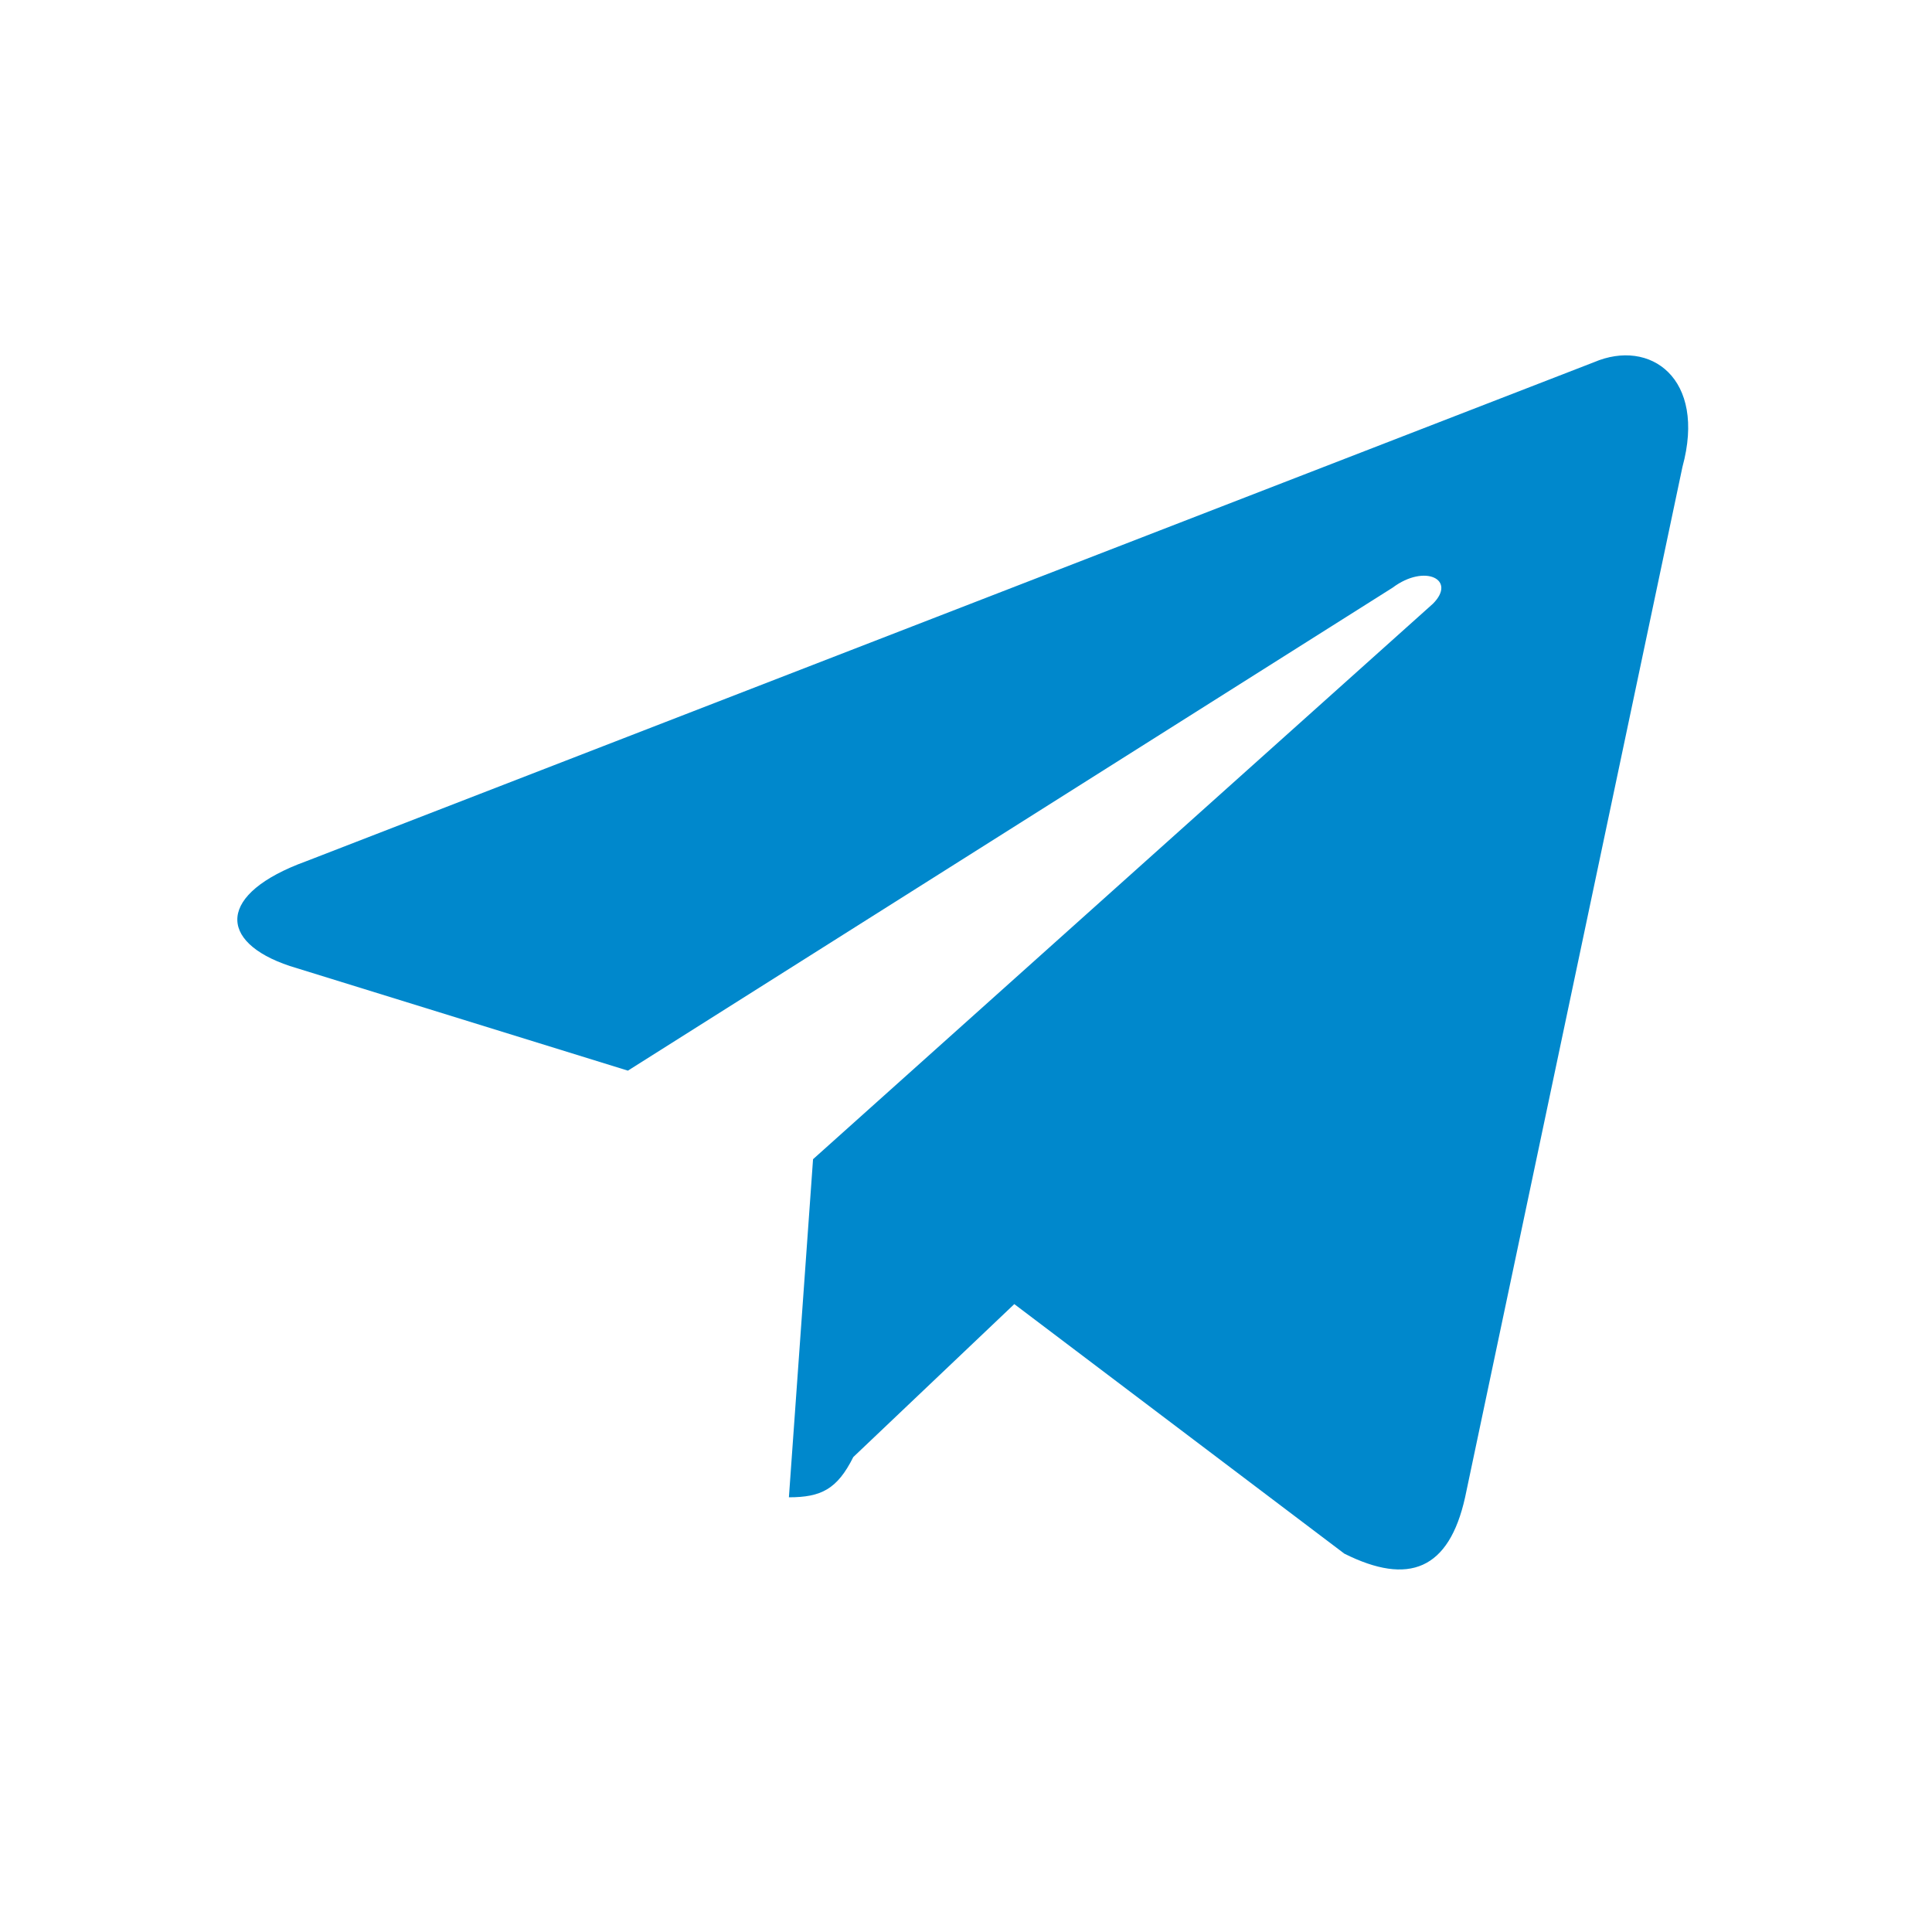
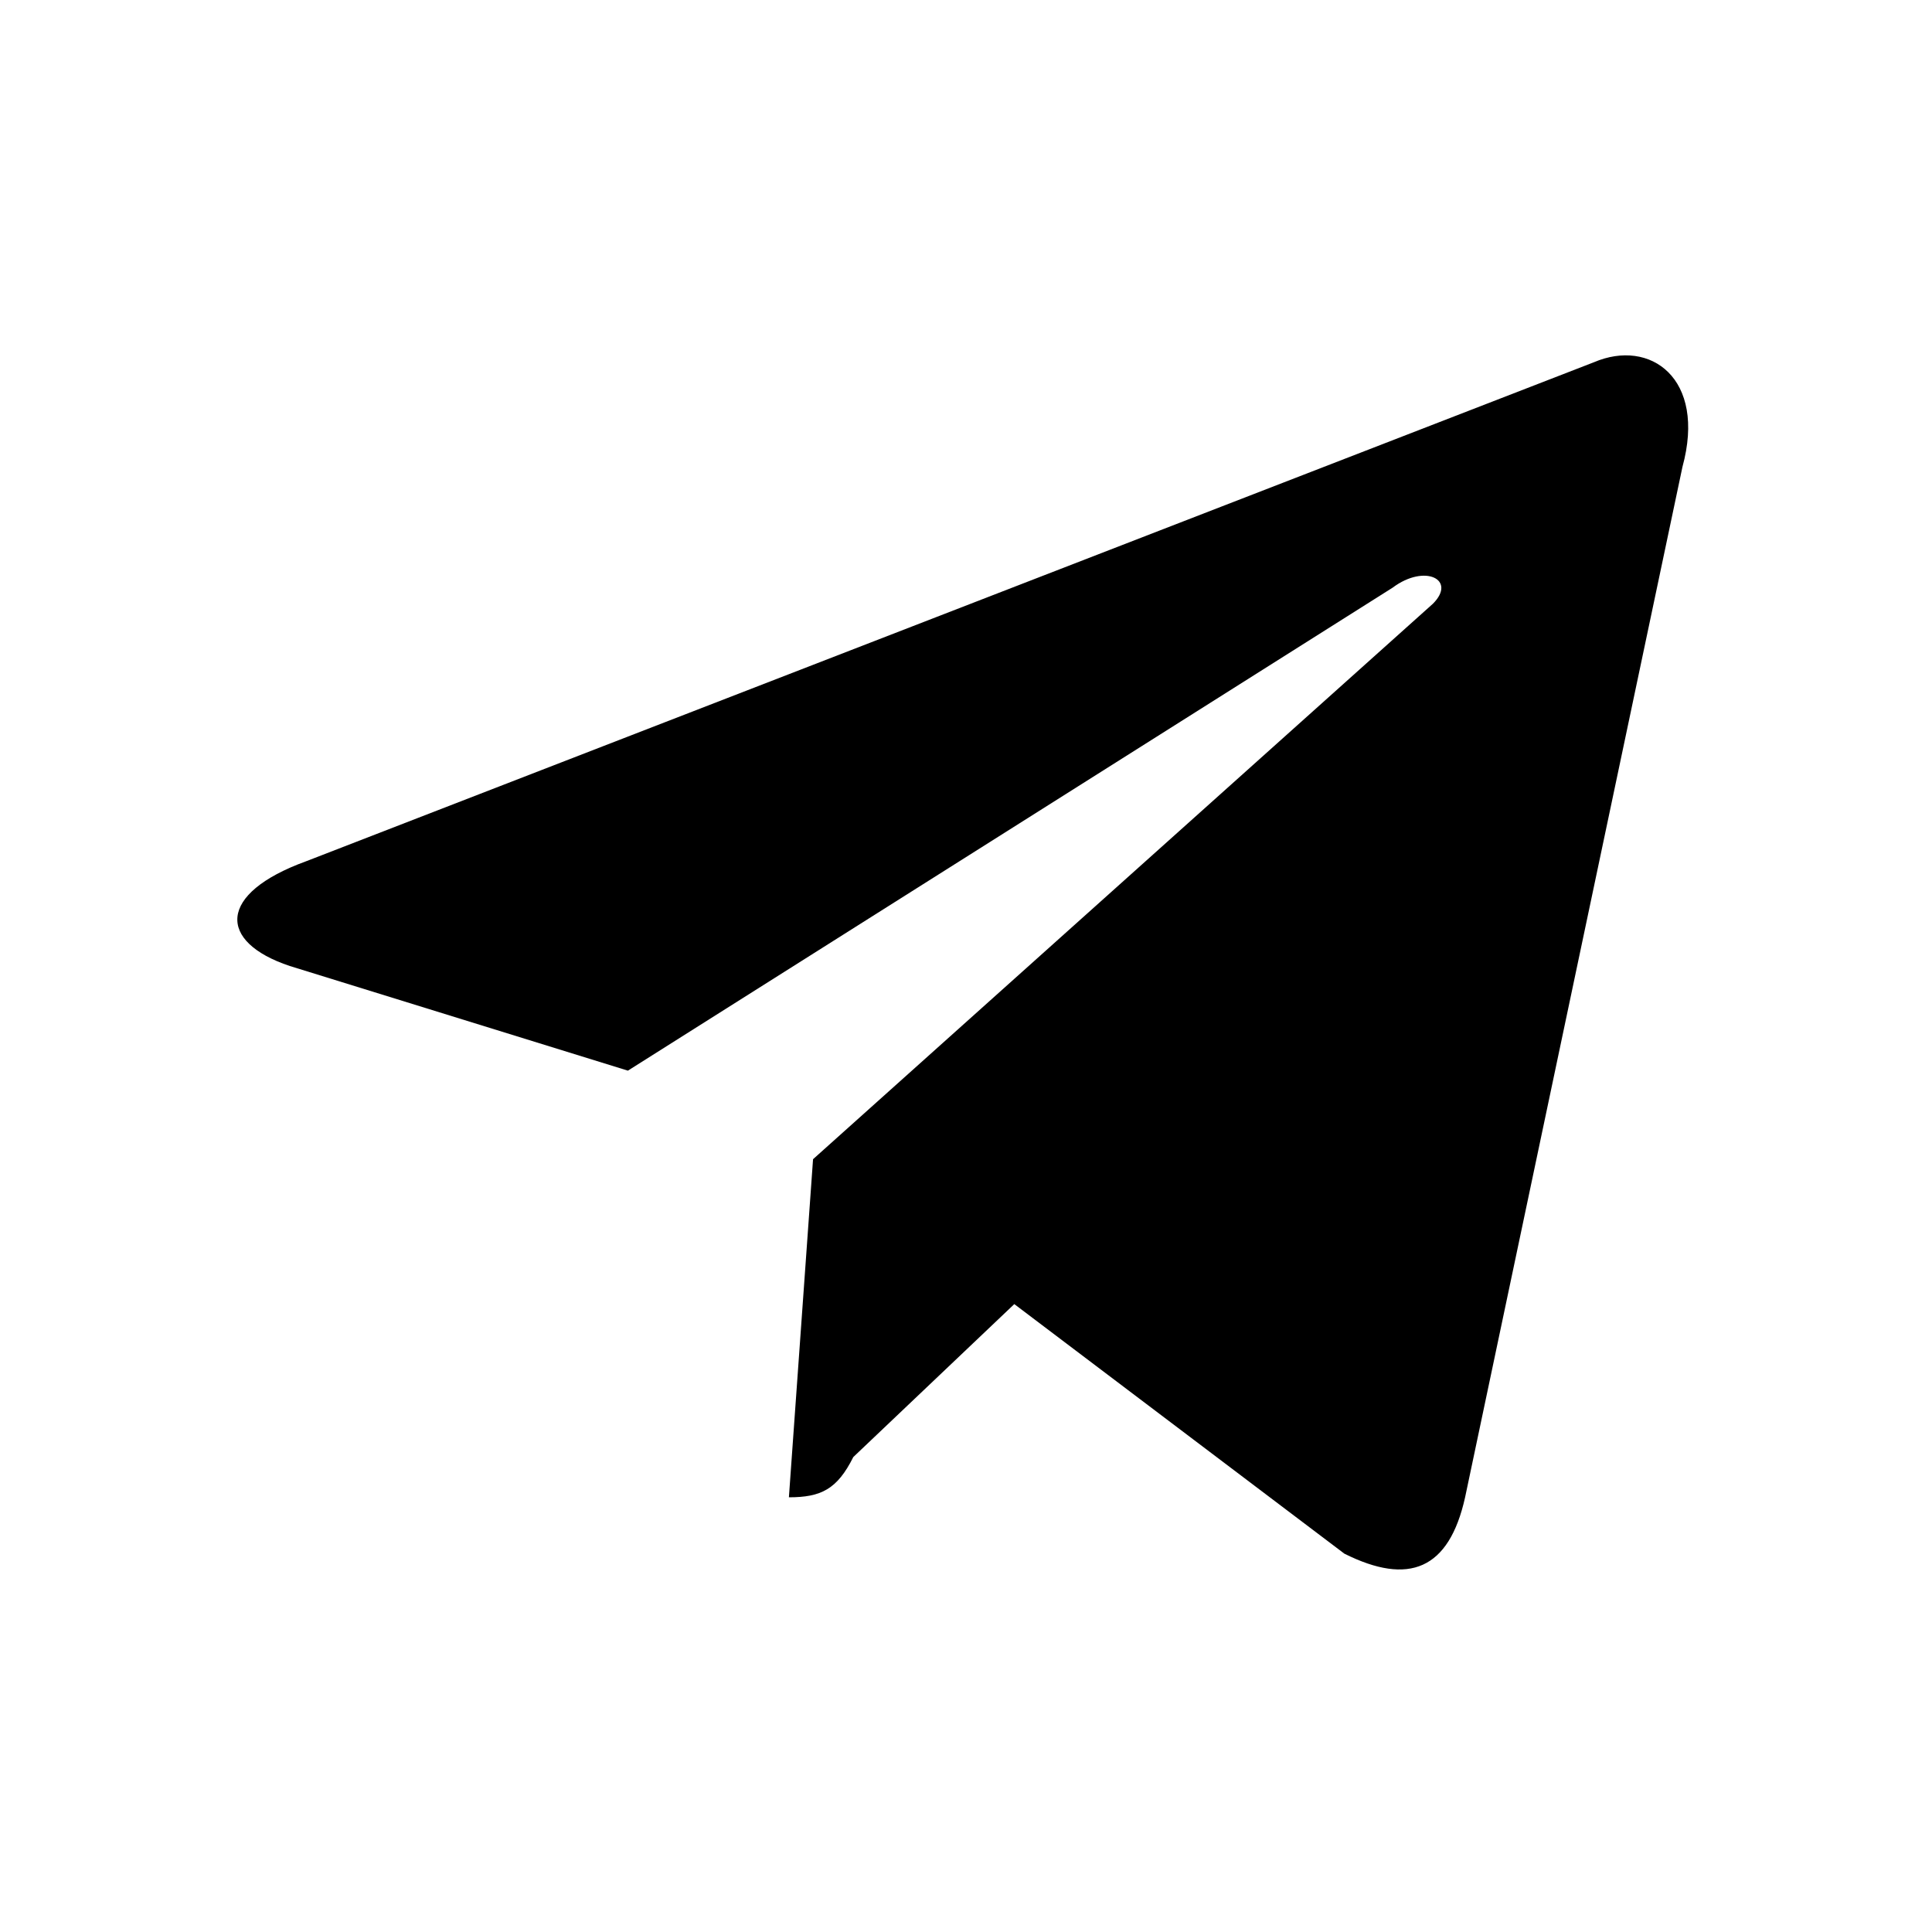
- <svg xmlns="http://www.w3.org/2000/svg" width="24" height="24" viewBox="0 0 24 24" fill=" #0088CC">
+ <svg xmlns="http://www.w3.org/2000/svg" width="24" height="24" viewBox="0 0 24 24" fill="#000">
  <path d="M9.8 18.6L10.1 14.4L17.8 7.5C18.1 7.2 17.7 7 17.3 7.3L7.8 13.3L3.6 12C2.7 11.7 2.7 11.1 3.8 10.7L19.8 4.5C20.5 4.2 21.2 4.7 20.9 5.8L18.2 18.6C18 19.5 17.5 19.7 16.7 19.3L12.6 16.2L10.6 18.1C10.4 18.5 10.2 18.6 9.8 18.6Z" />
</svg>
